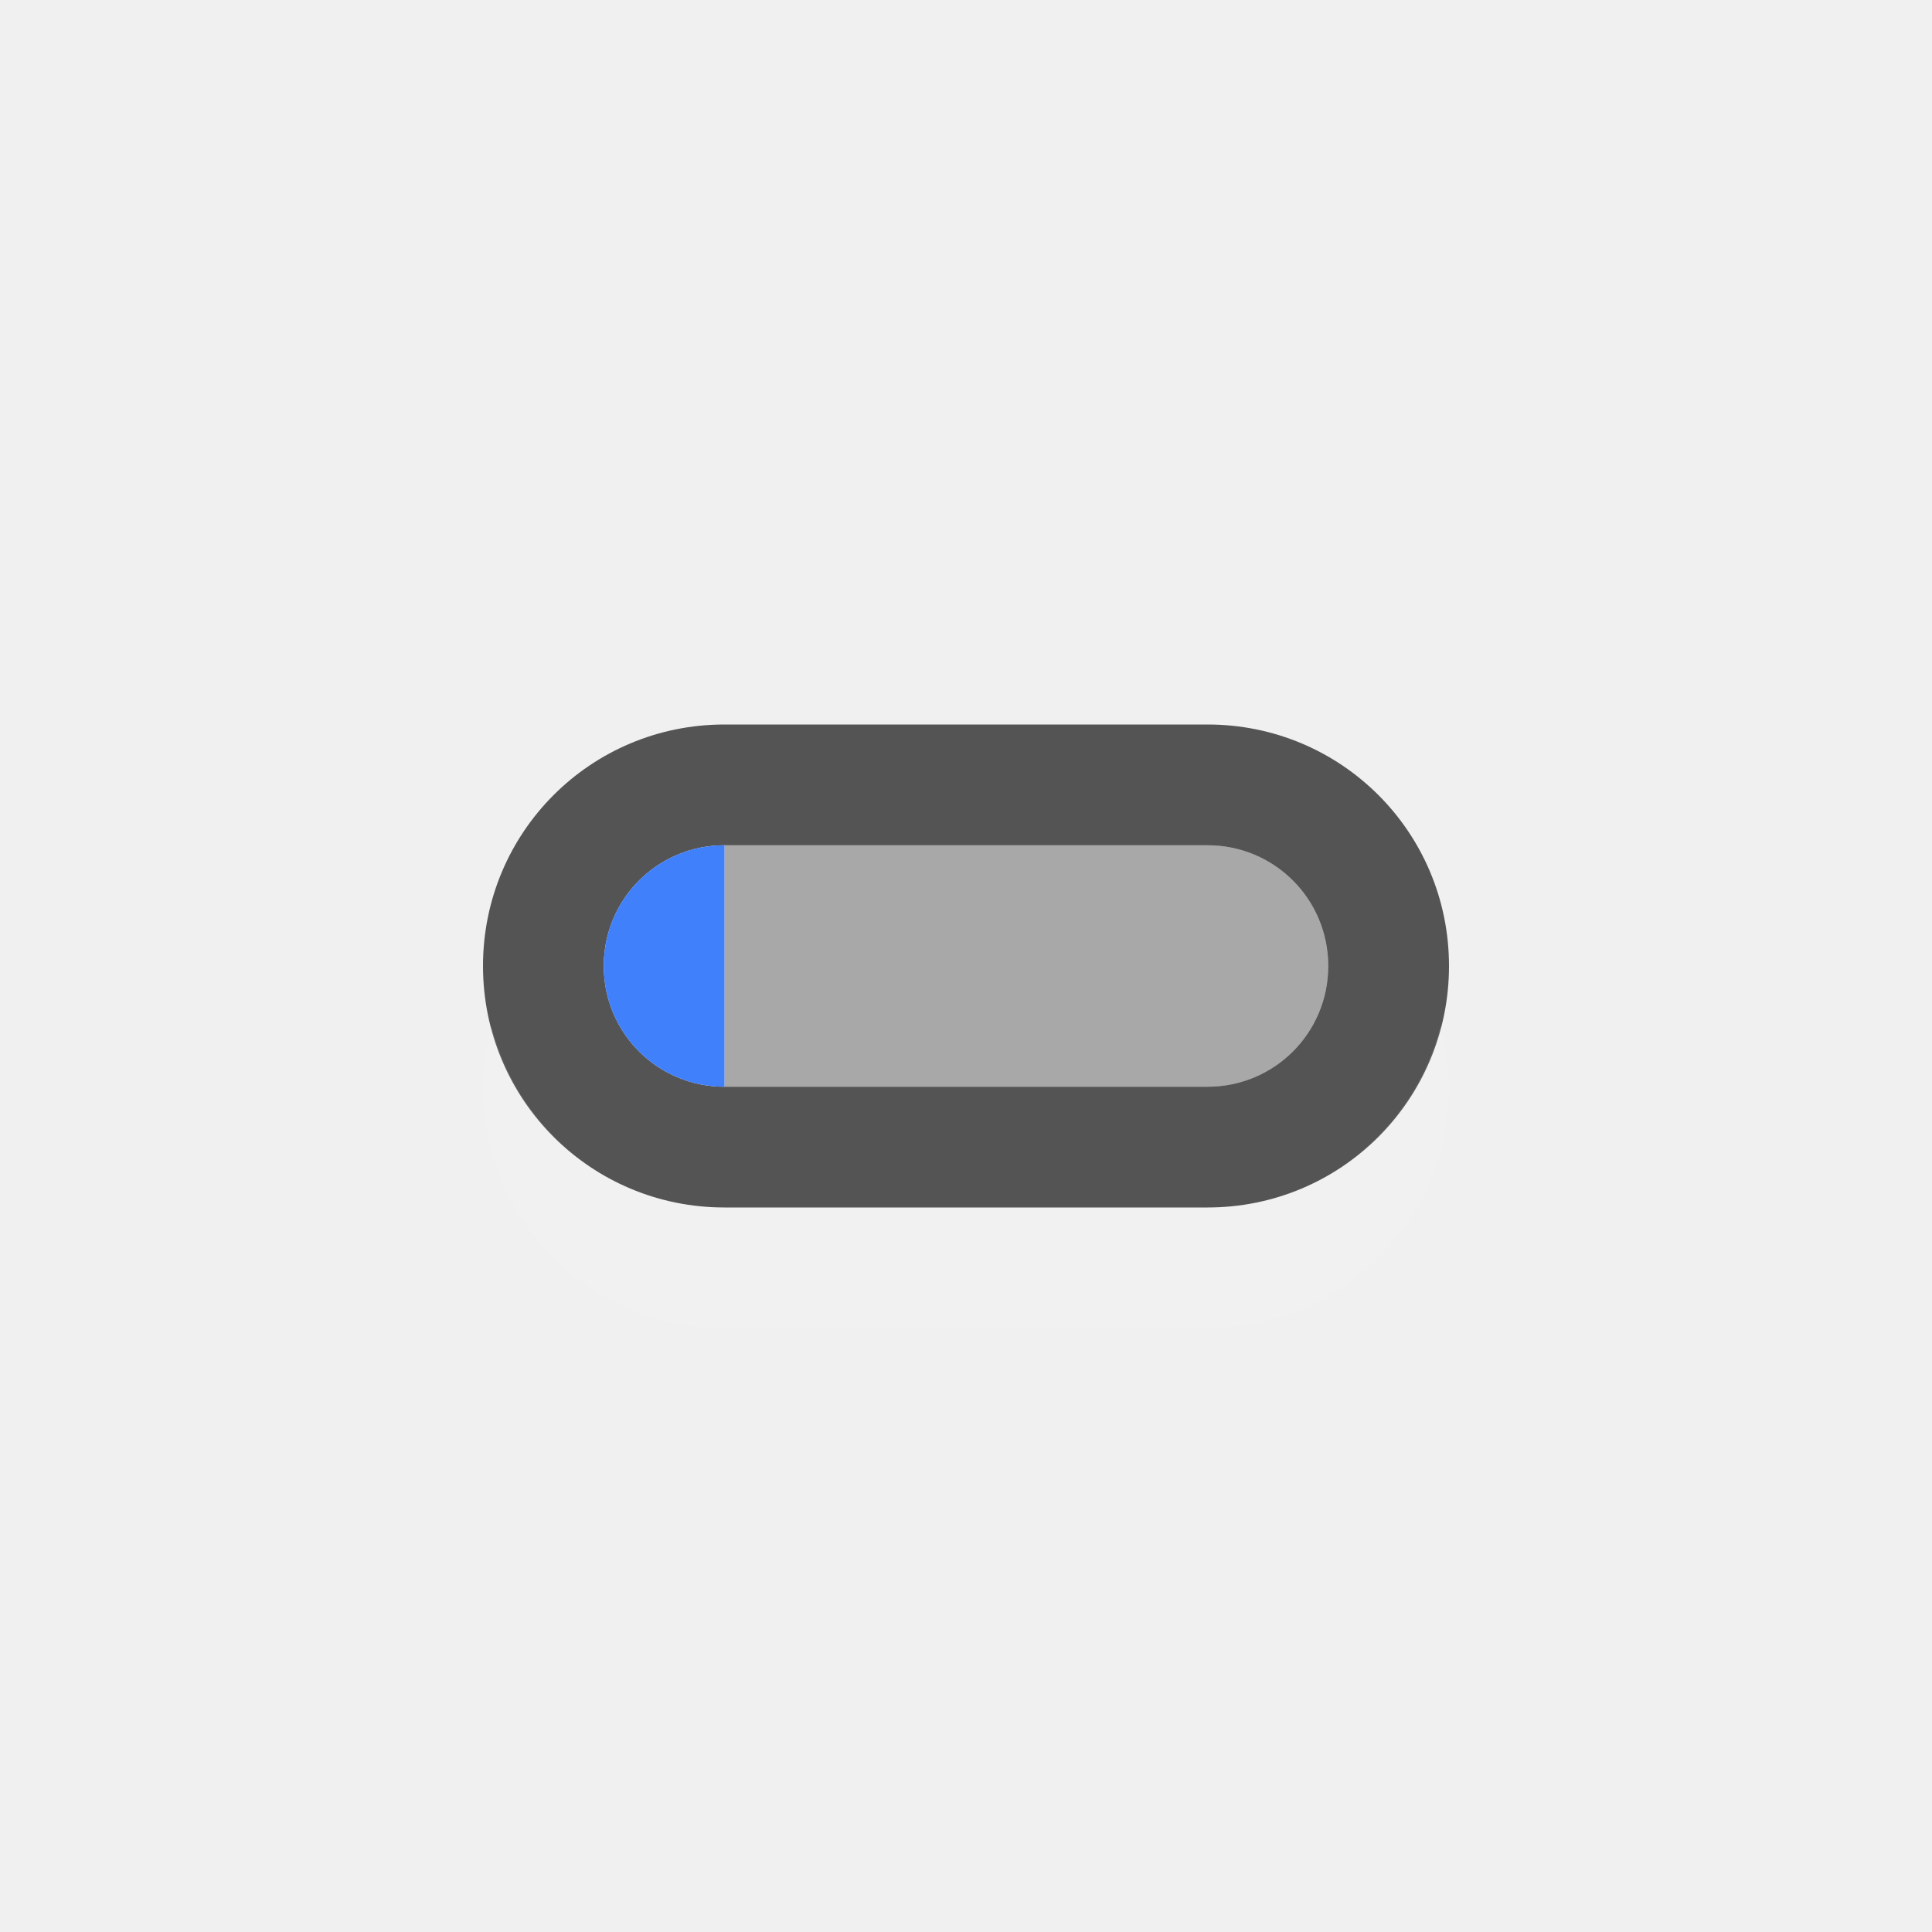
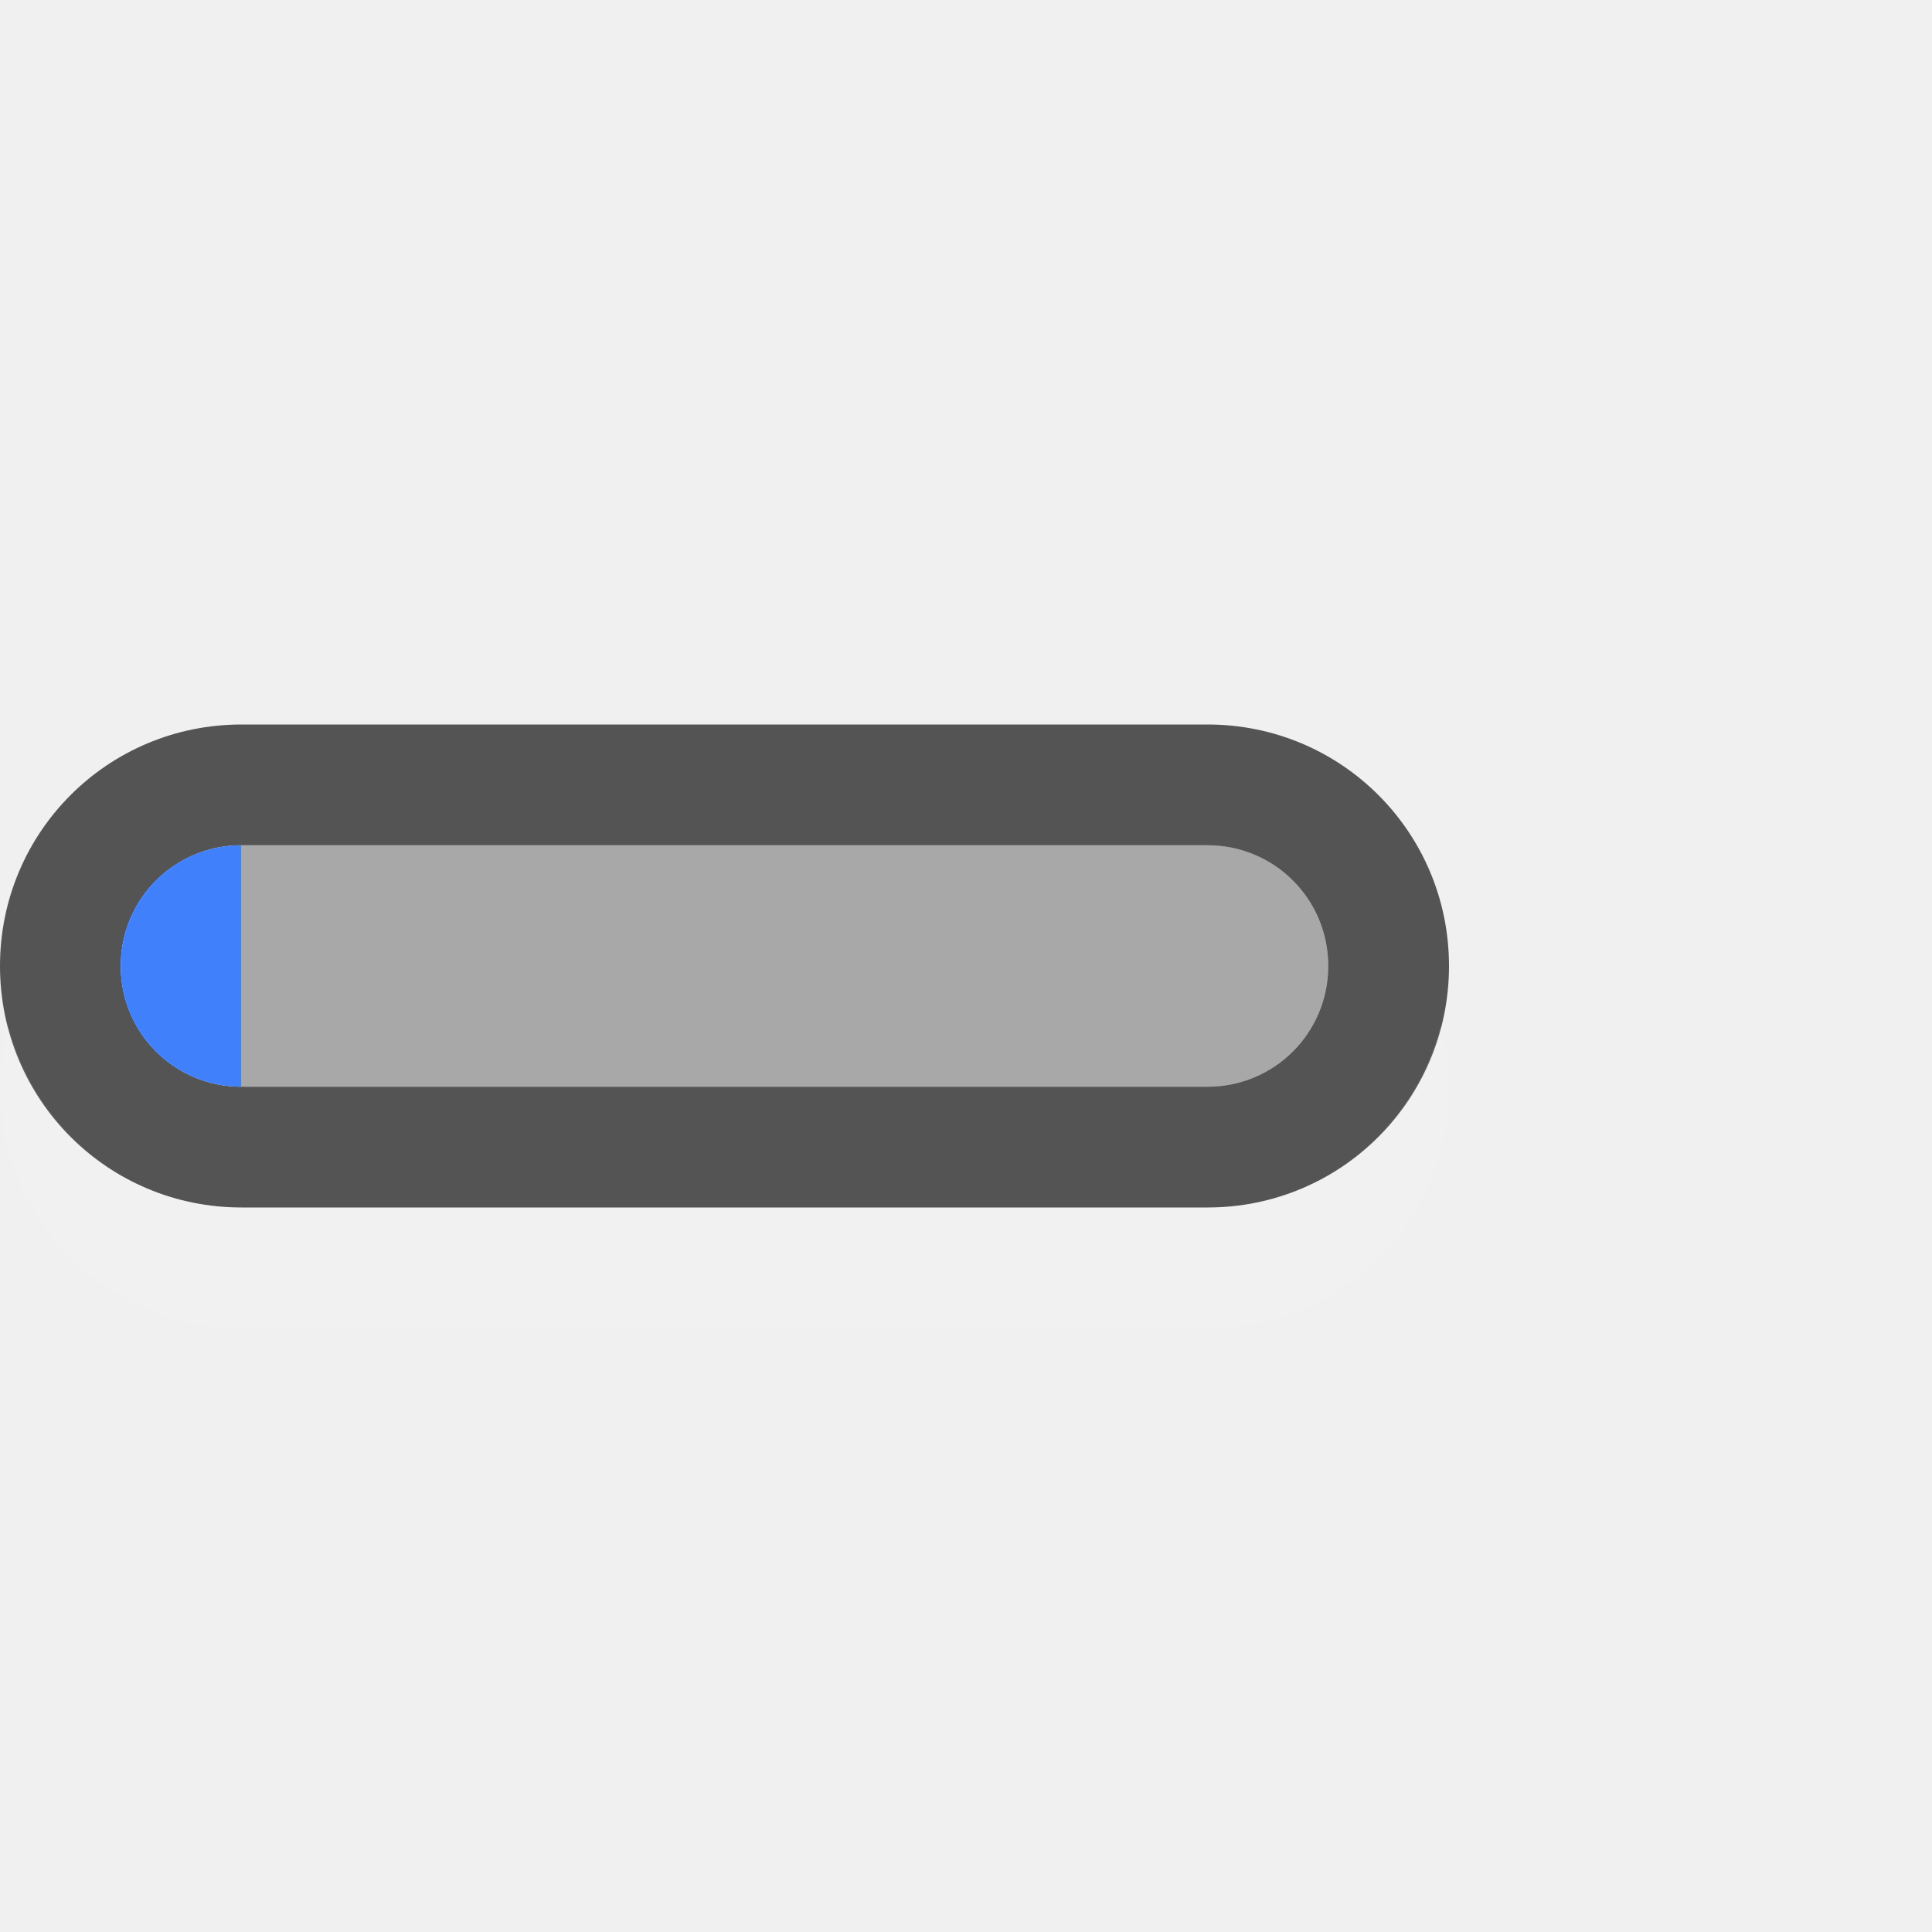
<svg xmlns="http://www.w3.org/2000/svg" width="16" height="16" id="svg11300" version="1.0" style="display:inline;enable-background:new">
  <defs id="defs3" />
  <g style="display:inline" id="layer1" transform="translate(0,-284)">
-     <path style="opacity:0.3;fill:#000000;fill-opacity:1;stroke:none" d="m 6,291 4,0 c 0.554,0 1,0.446 1,1 0,0.554 -0.446,1 -1,1 l -4,0 z" id="rect2998" />
-     <path style="opacity:0.65;fill:#000000;fill-opacity:1;stroke:none;stroke-opacity:0.706" d="m 6,290 c -1.108,0 -2,0.892 -2,2 0,1.108 0.892,2 2,2 l 4,0 c 1.108,0 2,-0.892 2,-2 0,-1.108 -0.892,-2 -2,-2 l -4,0 z m 0,1 4,0 c 0.554,0 1,0.446 1,1 0,0.554 -0.446,1 -1,1 l -4,0 c -0.554,0 -1,-0.446 -1,-1 0,-0.554 0.446,-1 1,-1 z" id="rect4174" />
-     <path style="display:inline;opacity:1;fill:#4080fb;fill-opacity:1;stroke:none;enable-background:new" d="m 6,291 c -0.554,0 -1,0.446 -1,1 0,0.554 0.446,1 1,1 z" id="rect2998-8" />
-     <path style="display:inline;opacity:0.1;fill:#ffffff;fill-opacity:1;stroke:none;stroke-opacity:0.706;enable-background:new" d="M 4.07,292.5 C 4.029,292.661 4,292.826 4,293 c 0,1.108 0.892,2 2,2 l 4,0 c 1.108,0 2,-0.892 2,-2 0,-0.174 -0.029,-0.339 -0.07,-0.5 C 11.708,293.363 10.934,294 10,294 l -4,0 c -0.934,0 -1.708,-0.637 -1.93,-1.5 z" id="rect4174-1" />
+     <path style="opacity:0.3;fill:#000000;fill-opacity:1;stroke:none" d="m 2,291 h 8 c 0.554,0 1,0.446 1,1 0,0.554 -0.446,1 -1,1 H 2 Z" id="rect2998" />
+     <path style="opacity:0.65;fill:#000000;fill-opacity:1;stroke:none;stroke-opacity:0.706" d="m 2,290 c -1.108,0 -2,0.892 -2,2 0,1.108 0.892,2 2,2 h 8 c 1.108,0 2,-0.892 2,-2 0,-1.108 -0.892,-2 -2,-2 z m 0,1 h 8 c 0.554,0 1,0.446 1,1 0,0.554 -0.446,1 -1,1 H 2 c -0.554,0 -1,-0.446 -1,-1 0,-0.554 0.446,-1 1,-1 z" id="rect4174" />
+     <path style="display:inline;opacity:1;fill:#4080fb;fill-opacity:1;stroke:none;enable-background:new" d="m 2,291 c -0.554,0 -1,0.446 -1,1 0,0.554 0.446,1 1,1 z" id="rect2998-8" />
+     <path style="display:inline;opacity:0.1;fill:#ffffff;fill-opacity:1;stroke:none;stroke-opacity:0.706;enable-background:new" d="M 0.07,292.5 C 0.029,292.661 0,292.826 0,293 c 0,1.108 0.892,2 2,2 h 8 c 1.108,0 2,-0.892 2,-2 0,-0.174 -0.029,-0.339 -0.07,-0.5 C 11.708,293.363 10.934,294 10,294 H 2 c -0.934,0 -1.708,-0.637 -1.93,-1.5 z" id="rect4174-1" />
  </g>
</svg>
